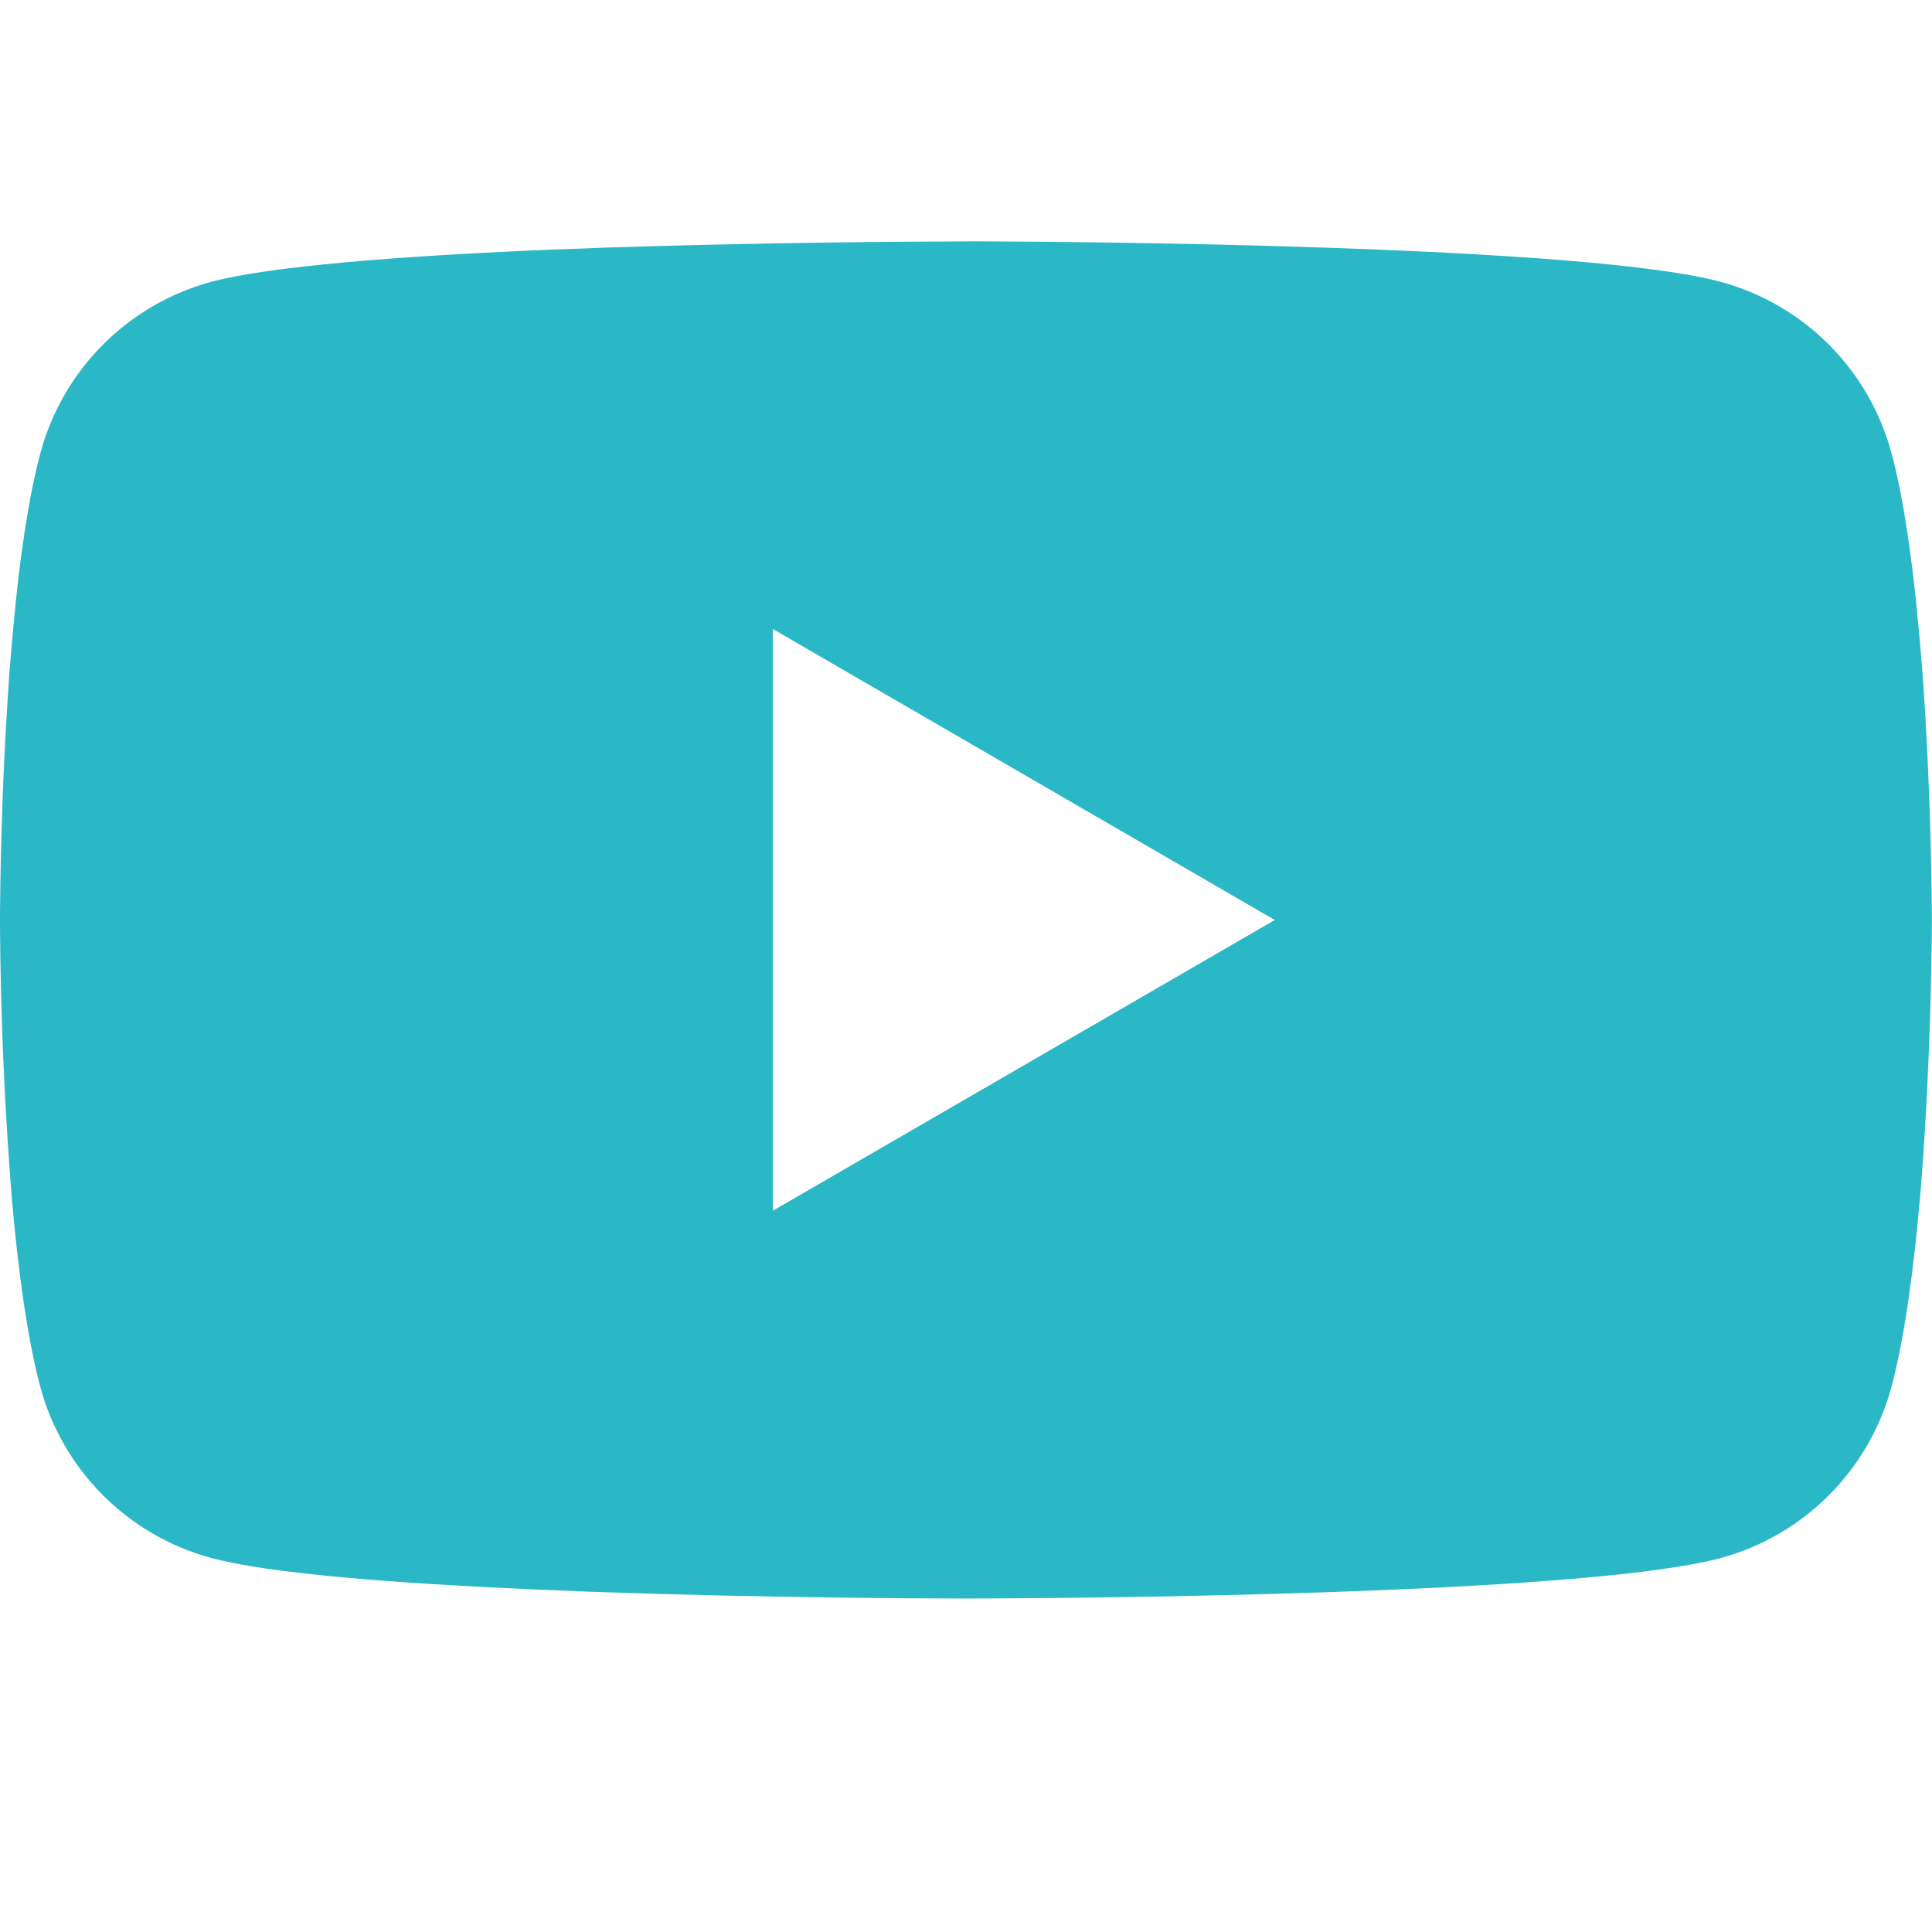
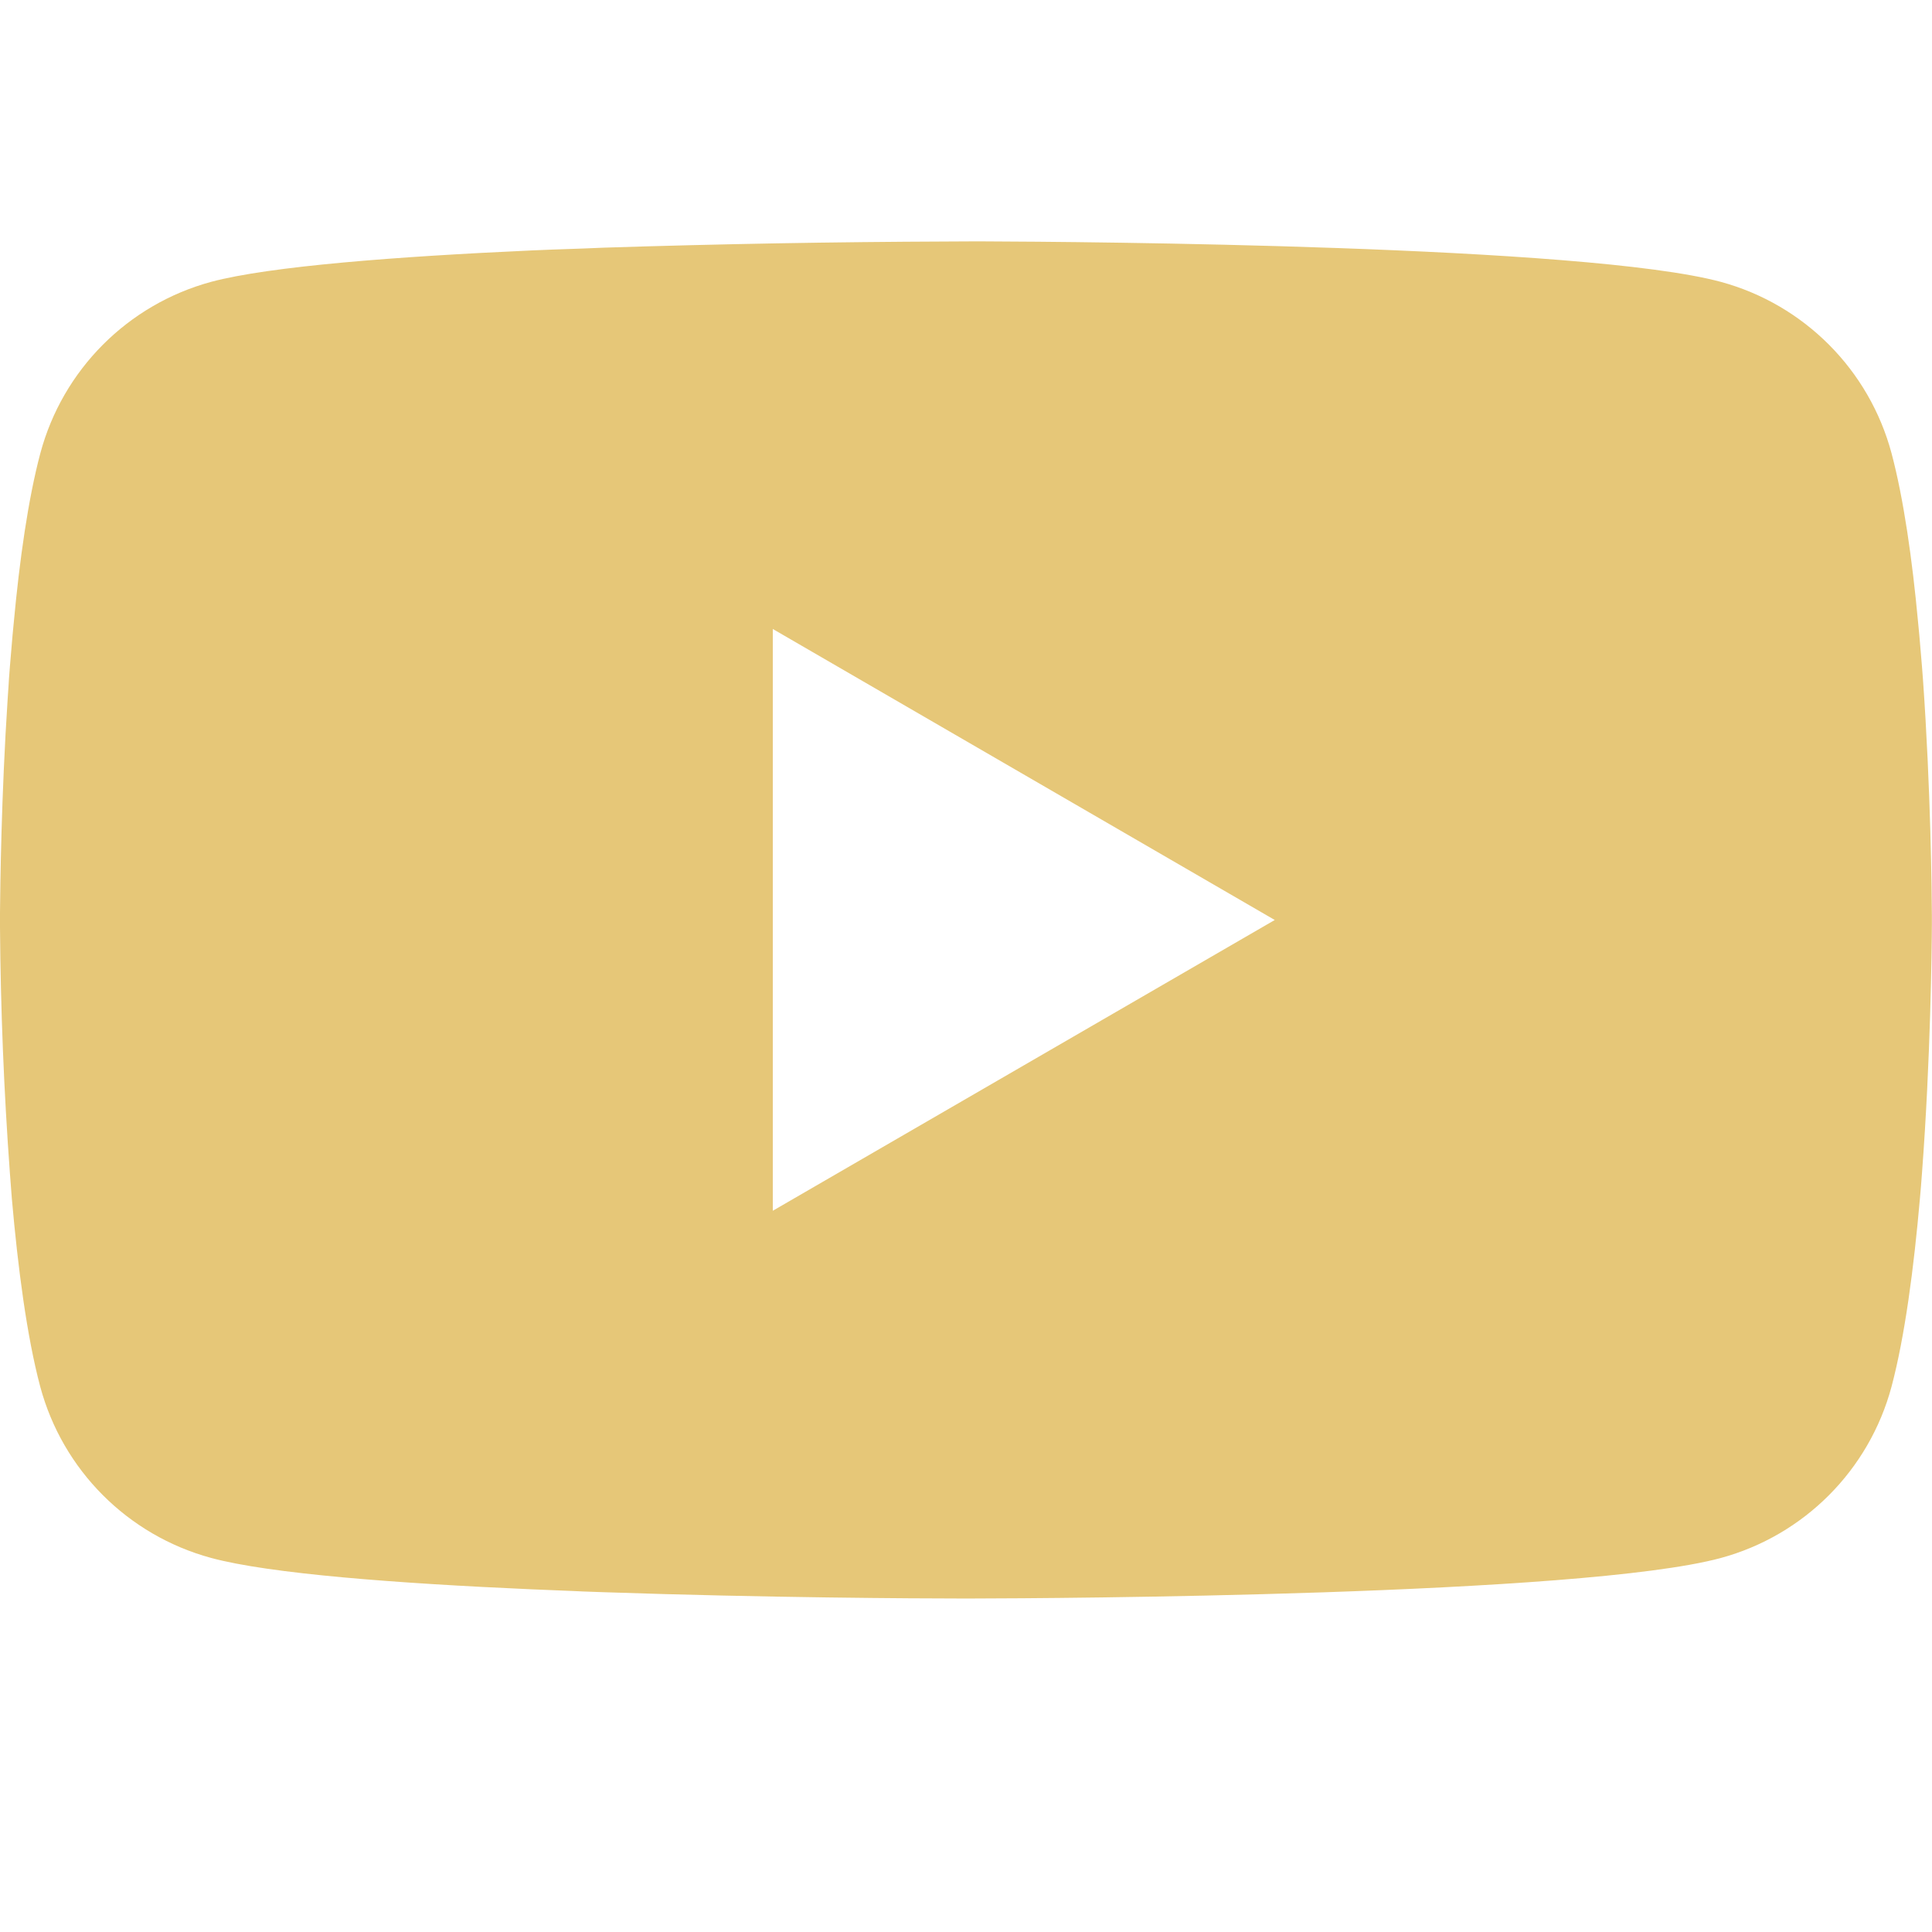
- <svg xmlns="http://www.w3.org/2000/svg" width="16" height="16" fill="#2bb8c6" class="bi bi-youtube" viewBox="0 0 16 16">
+ <svg xmlns="http://www.w3.org/2000/svg" width="16" height="16" fill="#e6c778" class="bi bi-youtube" viewBox="0 0 16 16">
  <path d="M8.051 1.999h.089c.822.003 4.987.033 6.11.335a2.01 2.01 0 0 1 1.415 1.42c.101.38.172.883.22 1.402l.01.104.022.26.008.104c.065.914.073 1.77.074 1.957v.075c-.001.194-.01 1.108-.082 2.06l-.008.105-.009.104c-.05.572-.124 1.14-.235 1.558a2.01 2.01 0 0 1-1.415 1.42c-1.16.312-5.569.334-6.18.335h-.142c-.309 0-1.587-.006-2.927-.052l-.17-.006-.087-.004-.171-.007-.171-.007c-1.11-.049-2.167-.128-2.654-.26a2.01 2.01 0 0 1-1.415-1.419c-.111-.417-.185-.986-.235-1.558L.09 9.82l-.008-.104A31 31 0 0 1 0 7.68v-.123c.002-.215.01-.958.064-1.778l.007-.103.003-.052.008-.104.022-.26.01-.104c.048-.519.119-1.023.22-1.402a2.01 2.01 0 0 1 1.415-1.42c.487-.13 1.544-.21 2.654-.26l.17-.007.172-.006.086-.003.171-.007A100 100 0 0 1 7.858 2zM6.4 5.209v4.818l4.157-2.408z" />
</svg>
